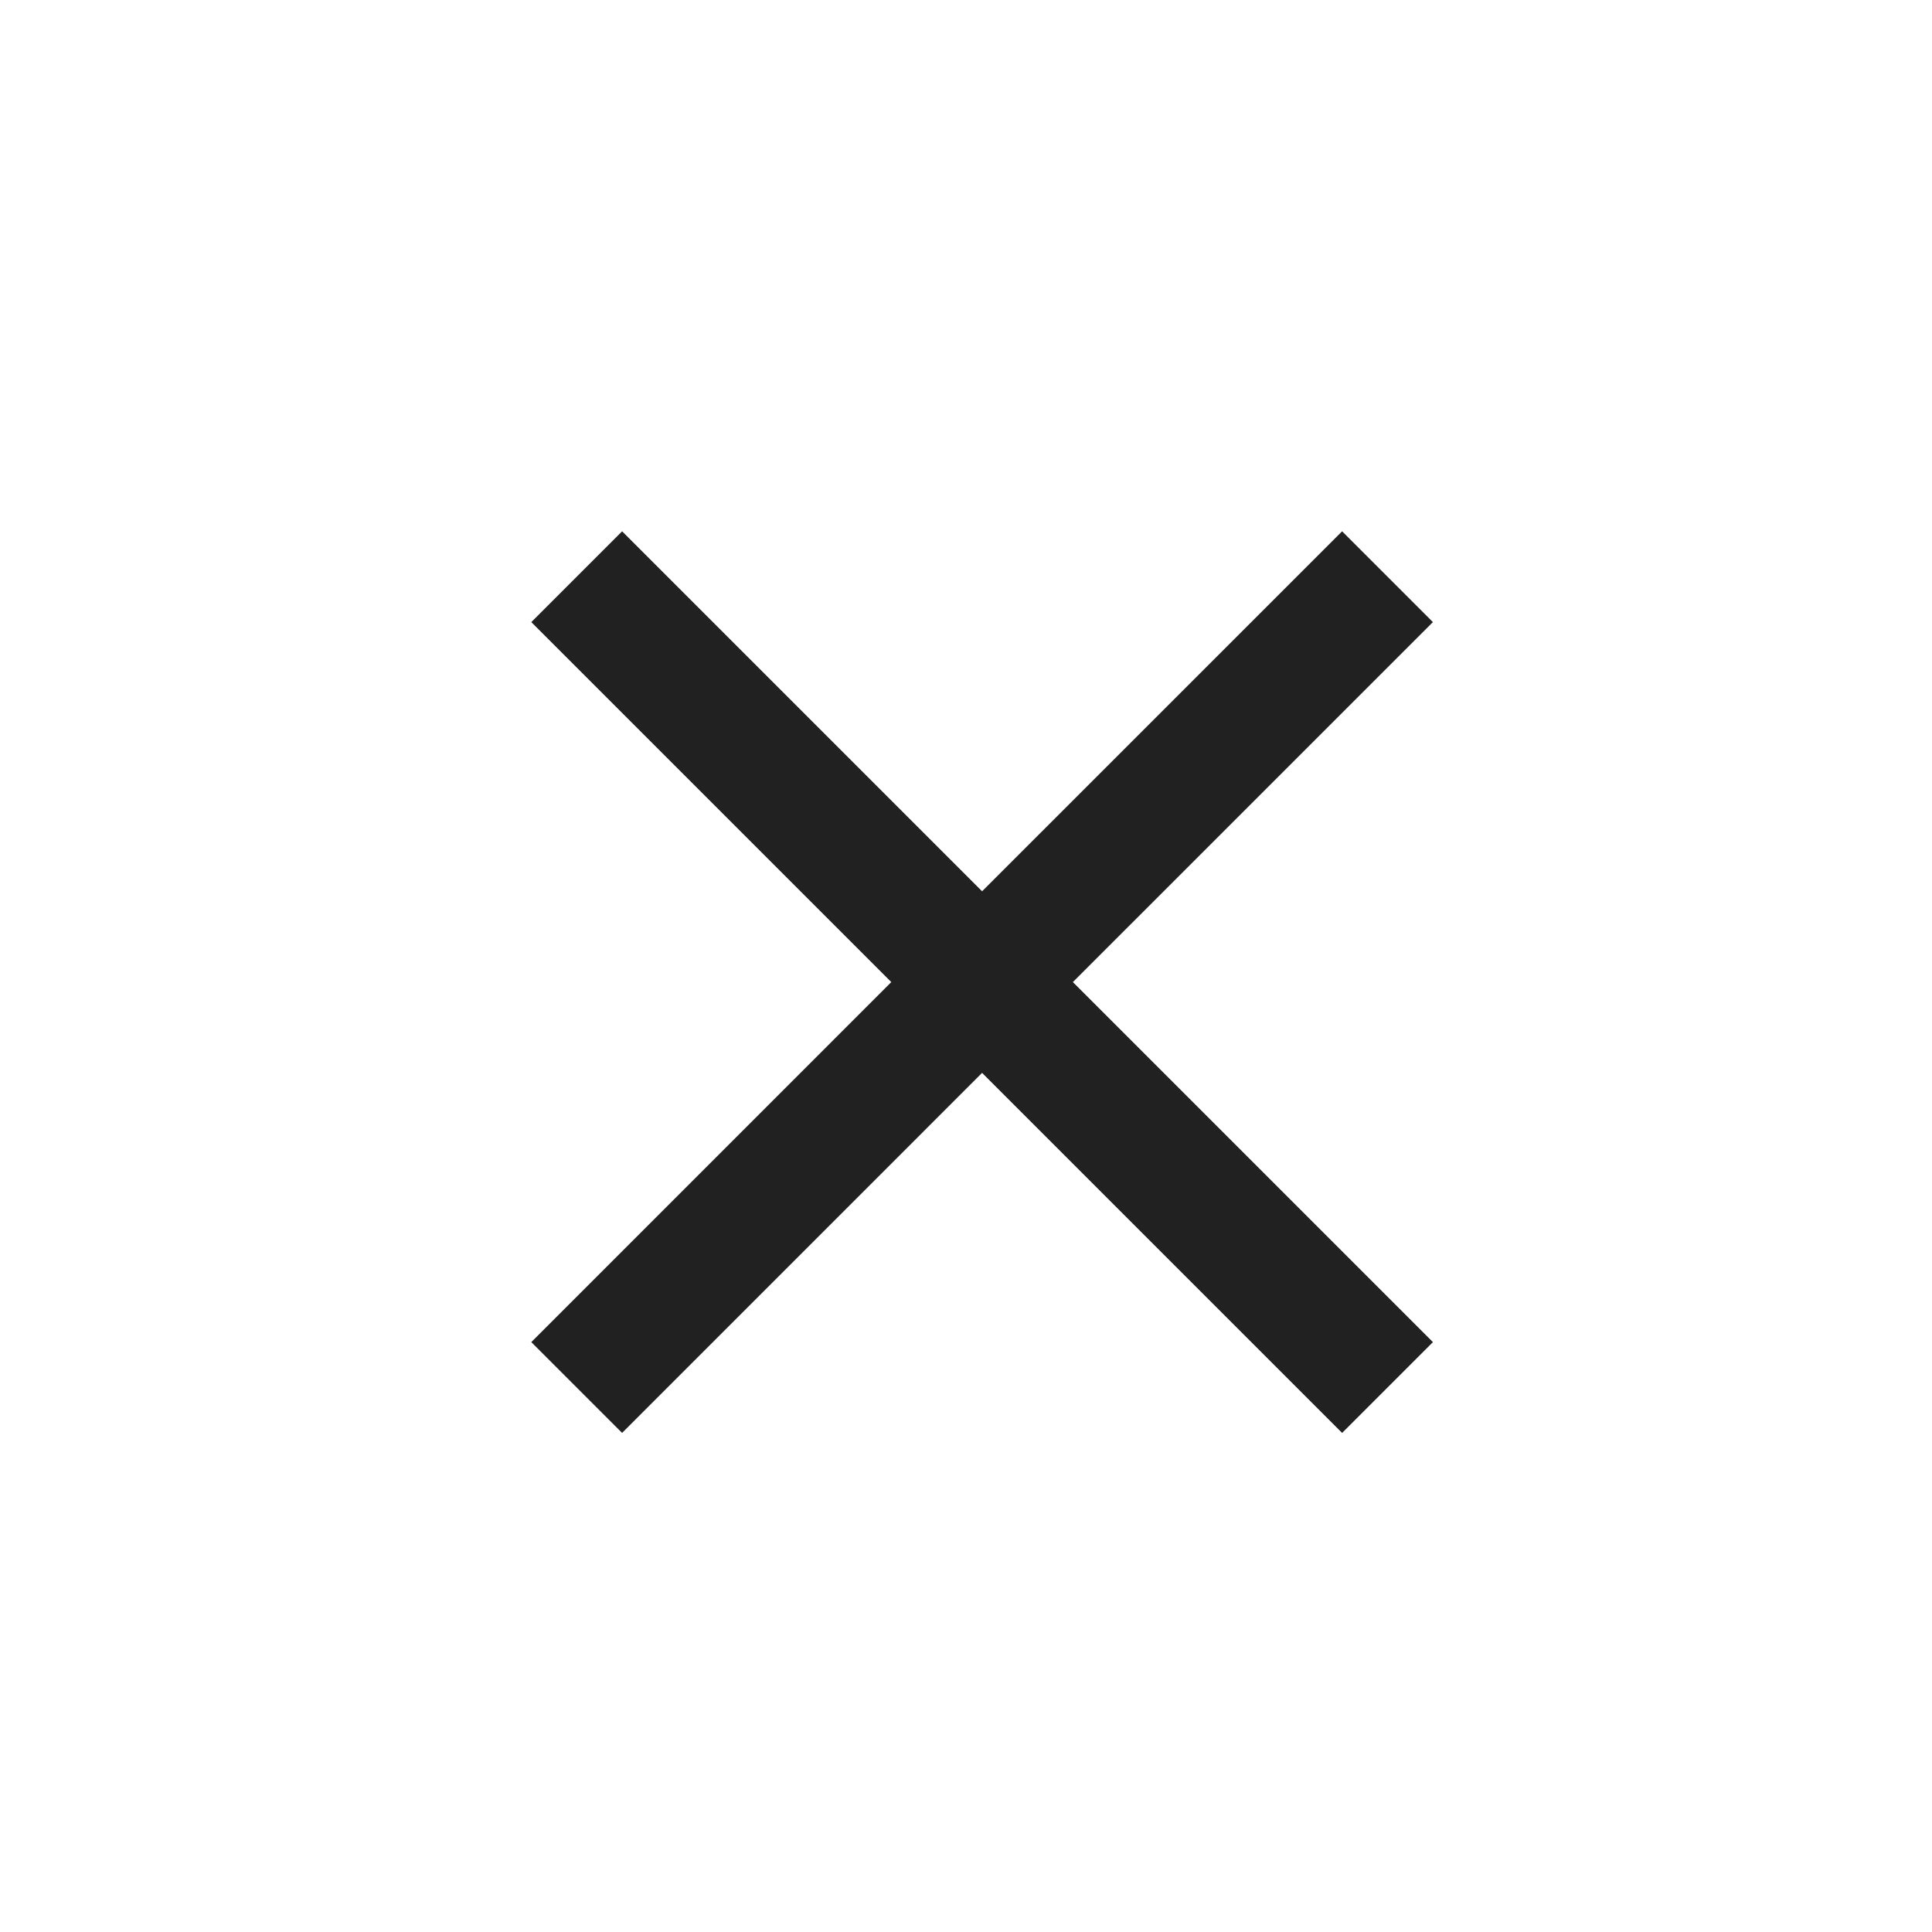
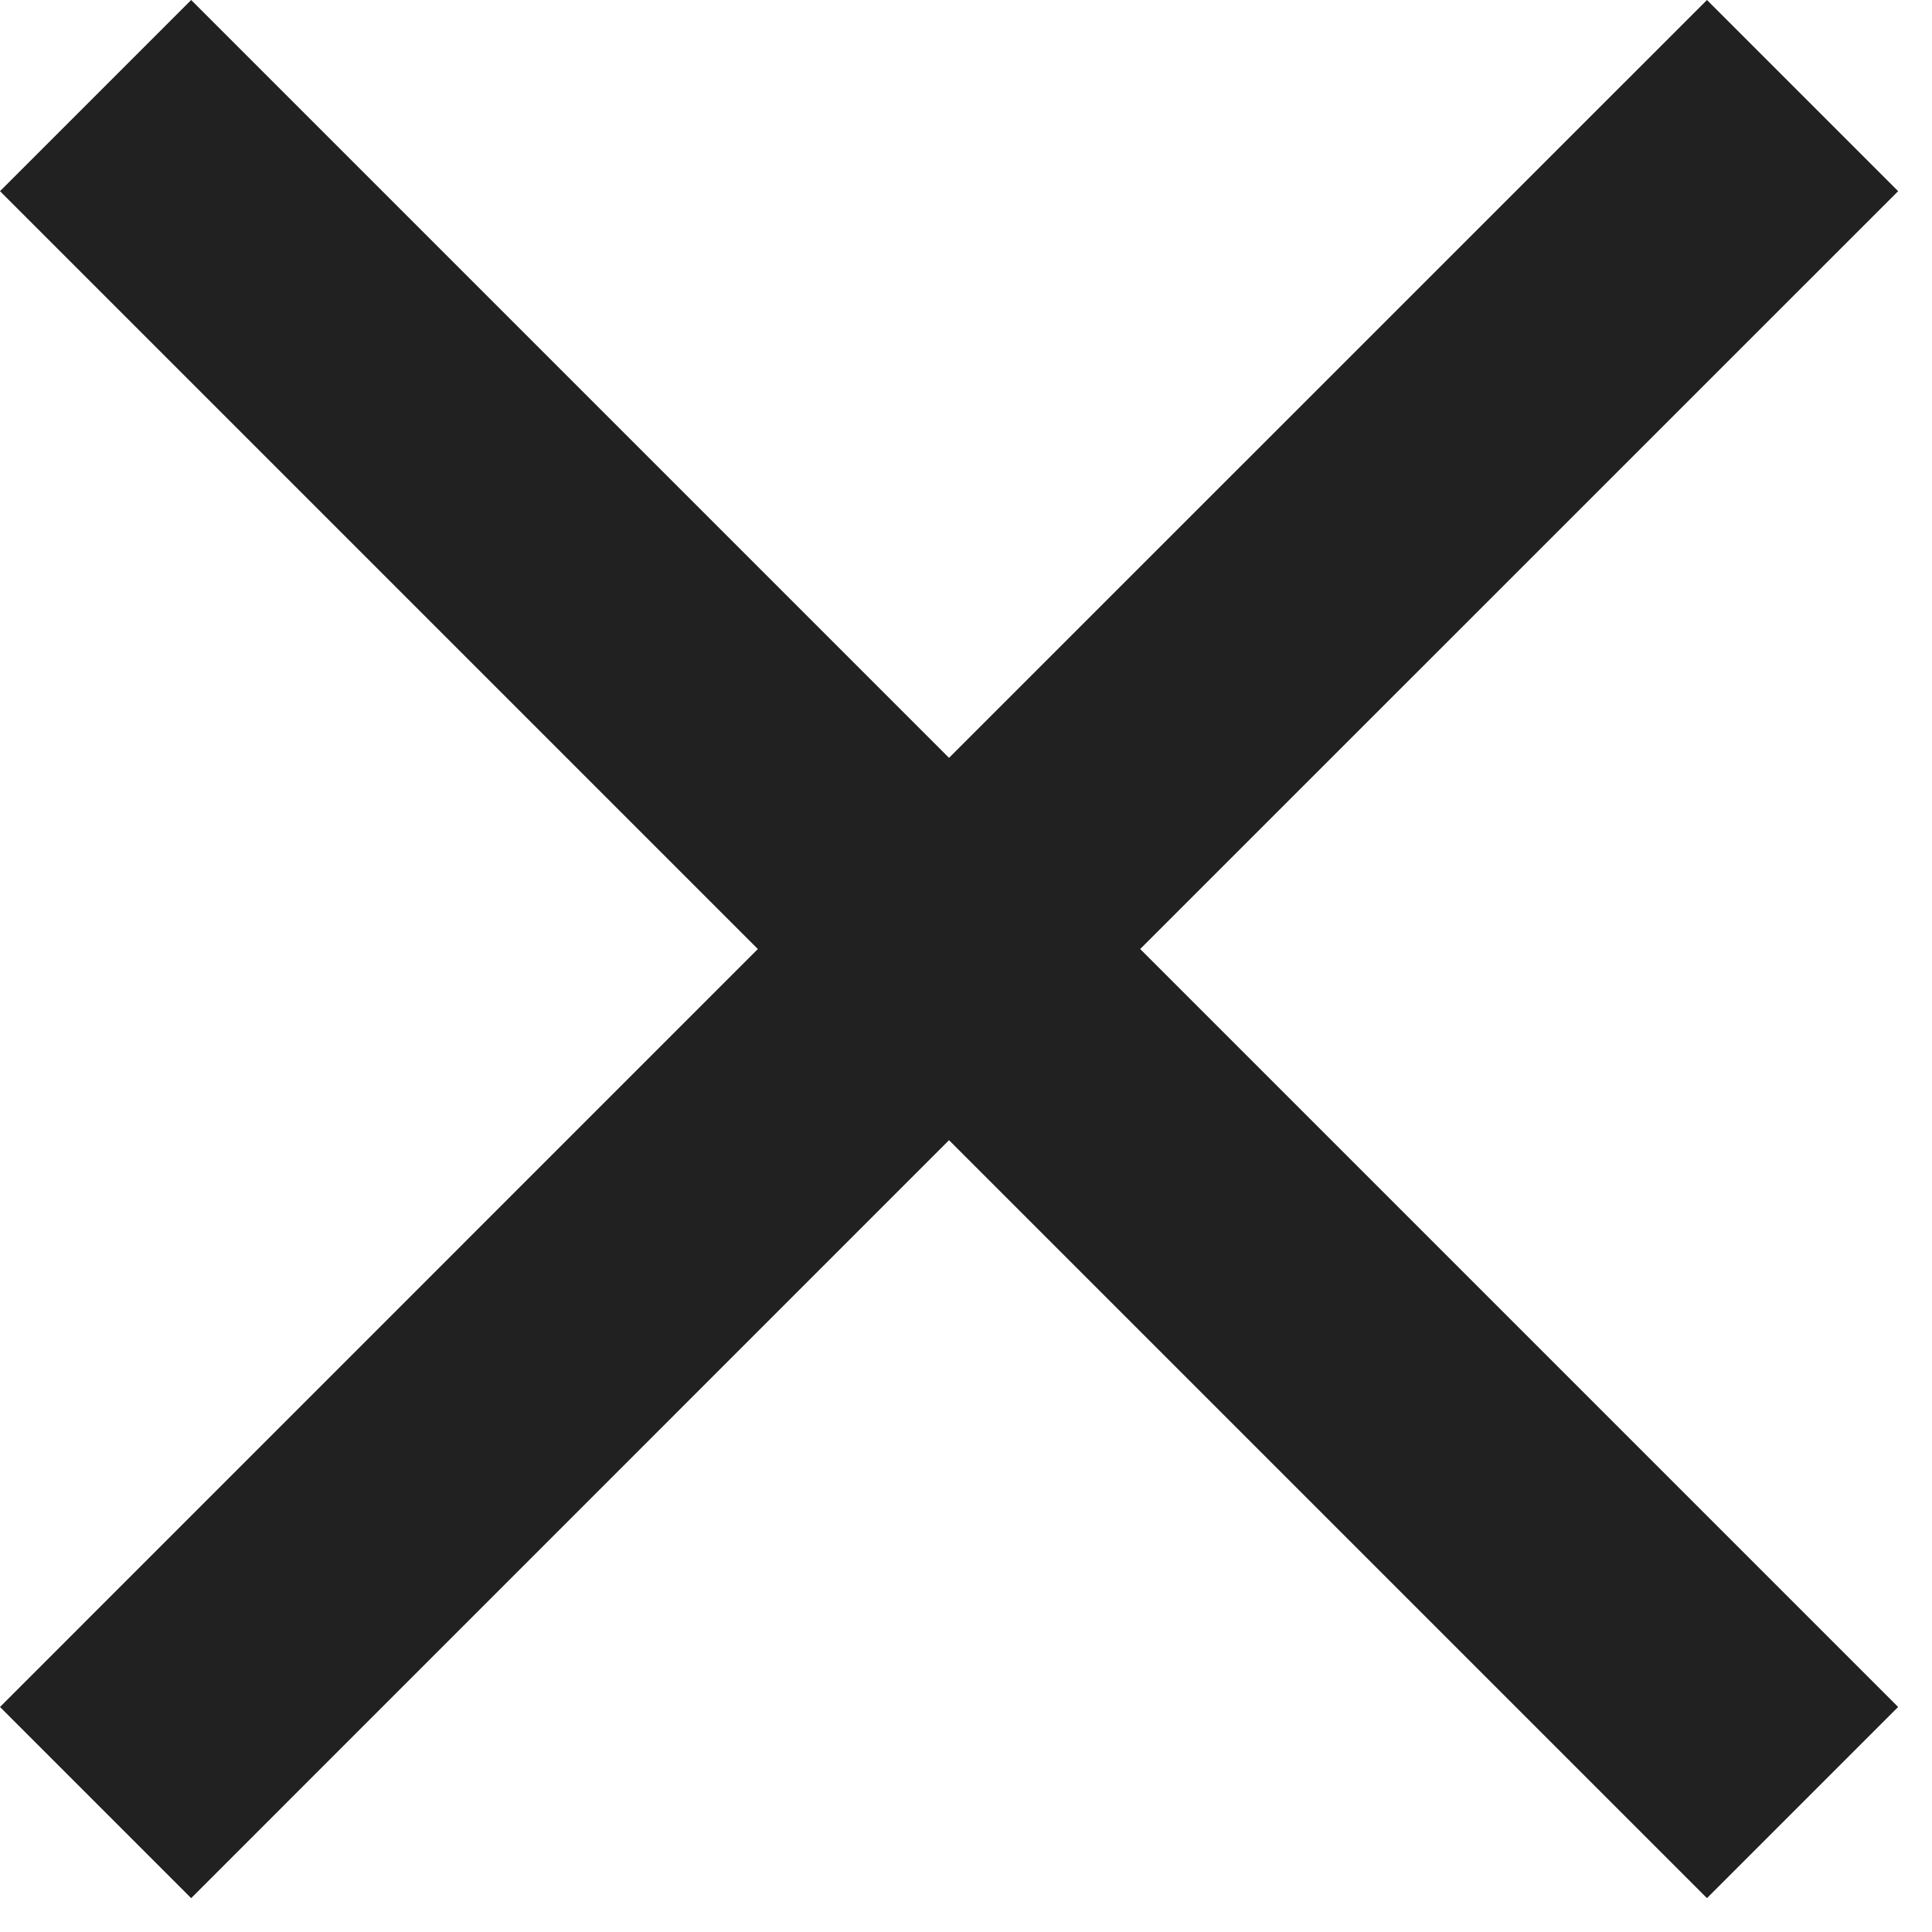
- <svg xmlns="http://www.w3.org/2000/svg" width="40" height="40" viewBox="0 0 40 40" fill="none">
-   <path d="M29.667 12.88L27.787 11L20.333 18.453L12.88 11L11 12.88L18.453 20.333L11 27.787L12.88 29.667L20.333 22.213L27.787 29.667L29.667 27.787L22.213 20.333L29.667 12.88Z" fill="#212121" />
+ <svg xmlns="http://www.w3.org/2000/svg" width="19" height="19" viewBox="0 0 19 19" fill="none">
+   <path d="M18.667 1.88L16.787 0L9.333 7.453L1.88 0L0 1.88L7.453 9.333L0 16.787L1.88 18.667L9.333 11.213L16.787 18.667L18.667 16.787L11.213 9.333L18.667 1.88Z" fill="#212121" />
</svg>
